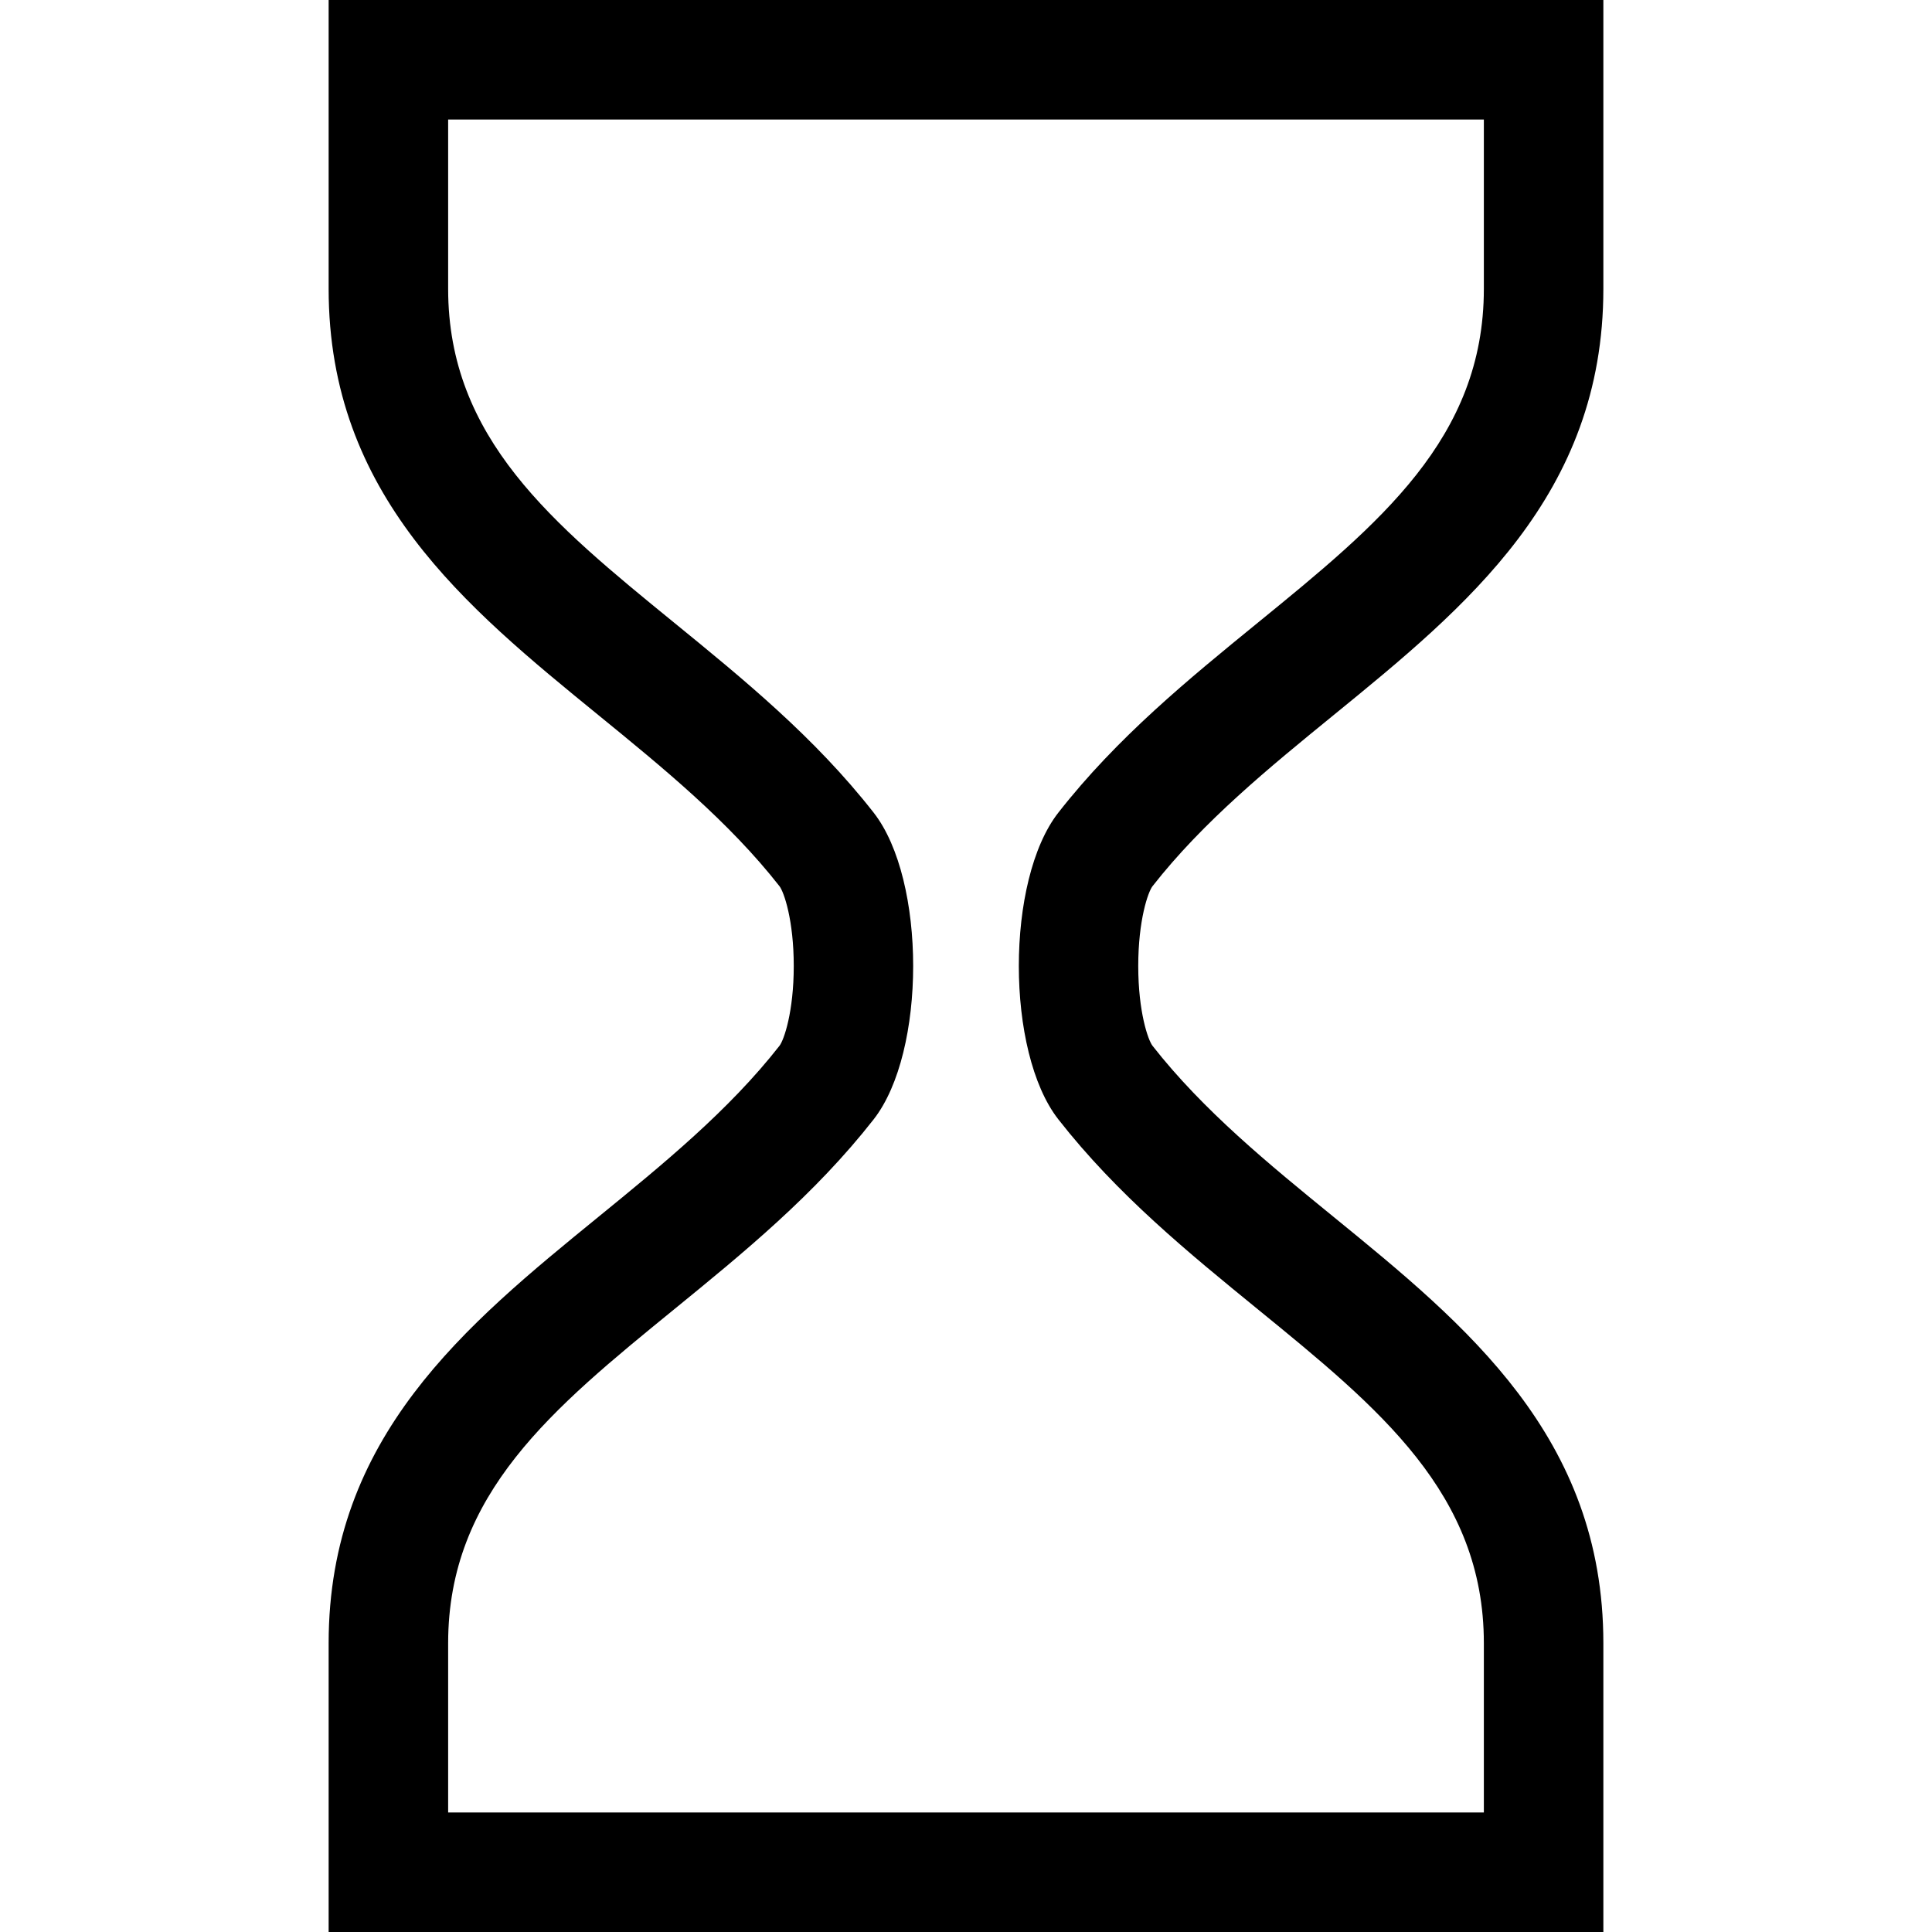
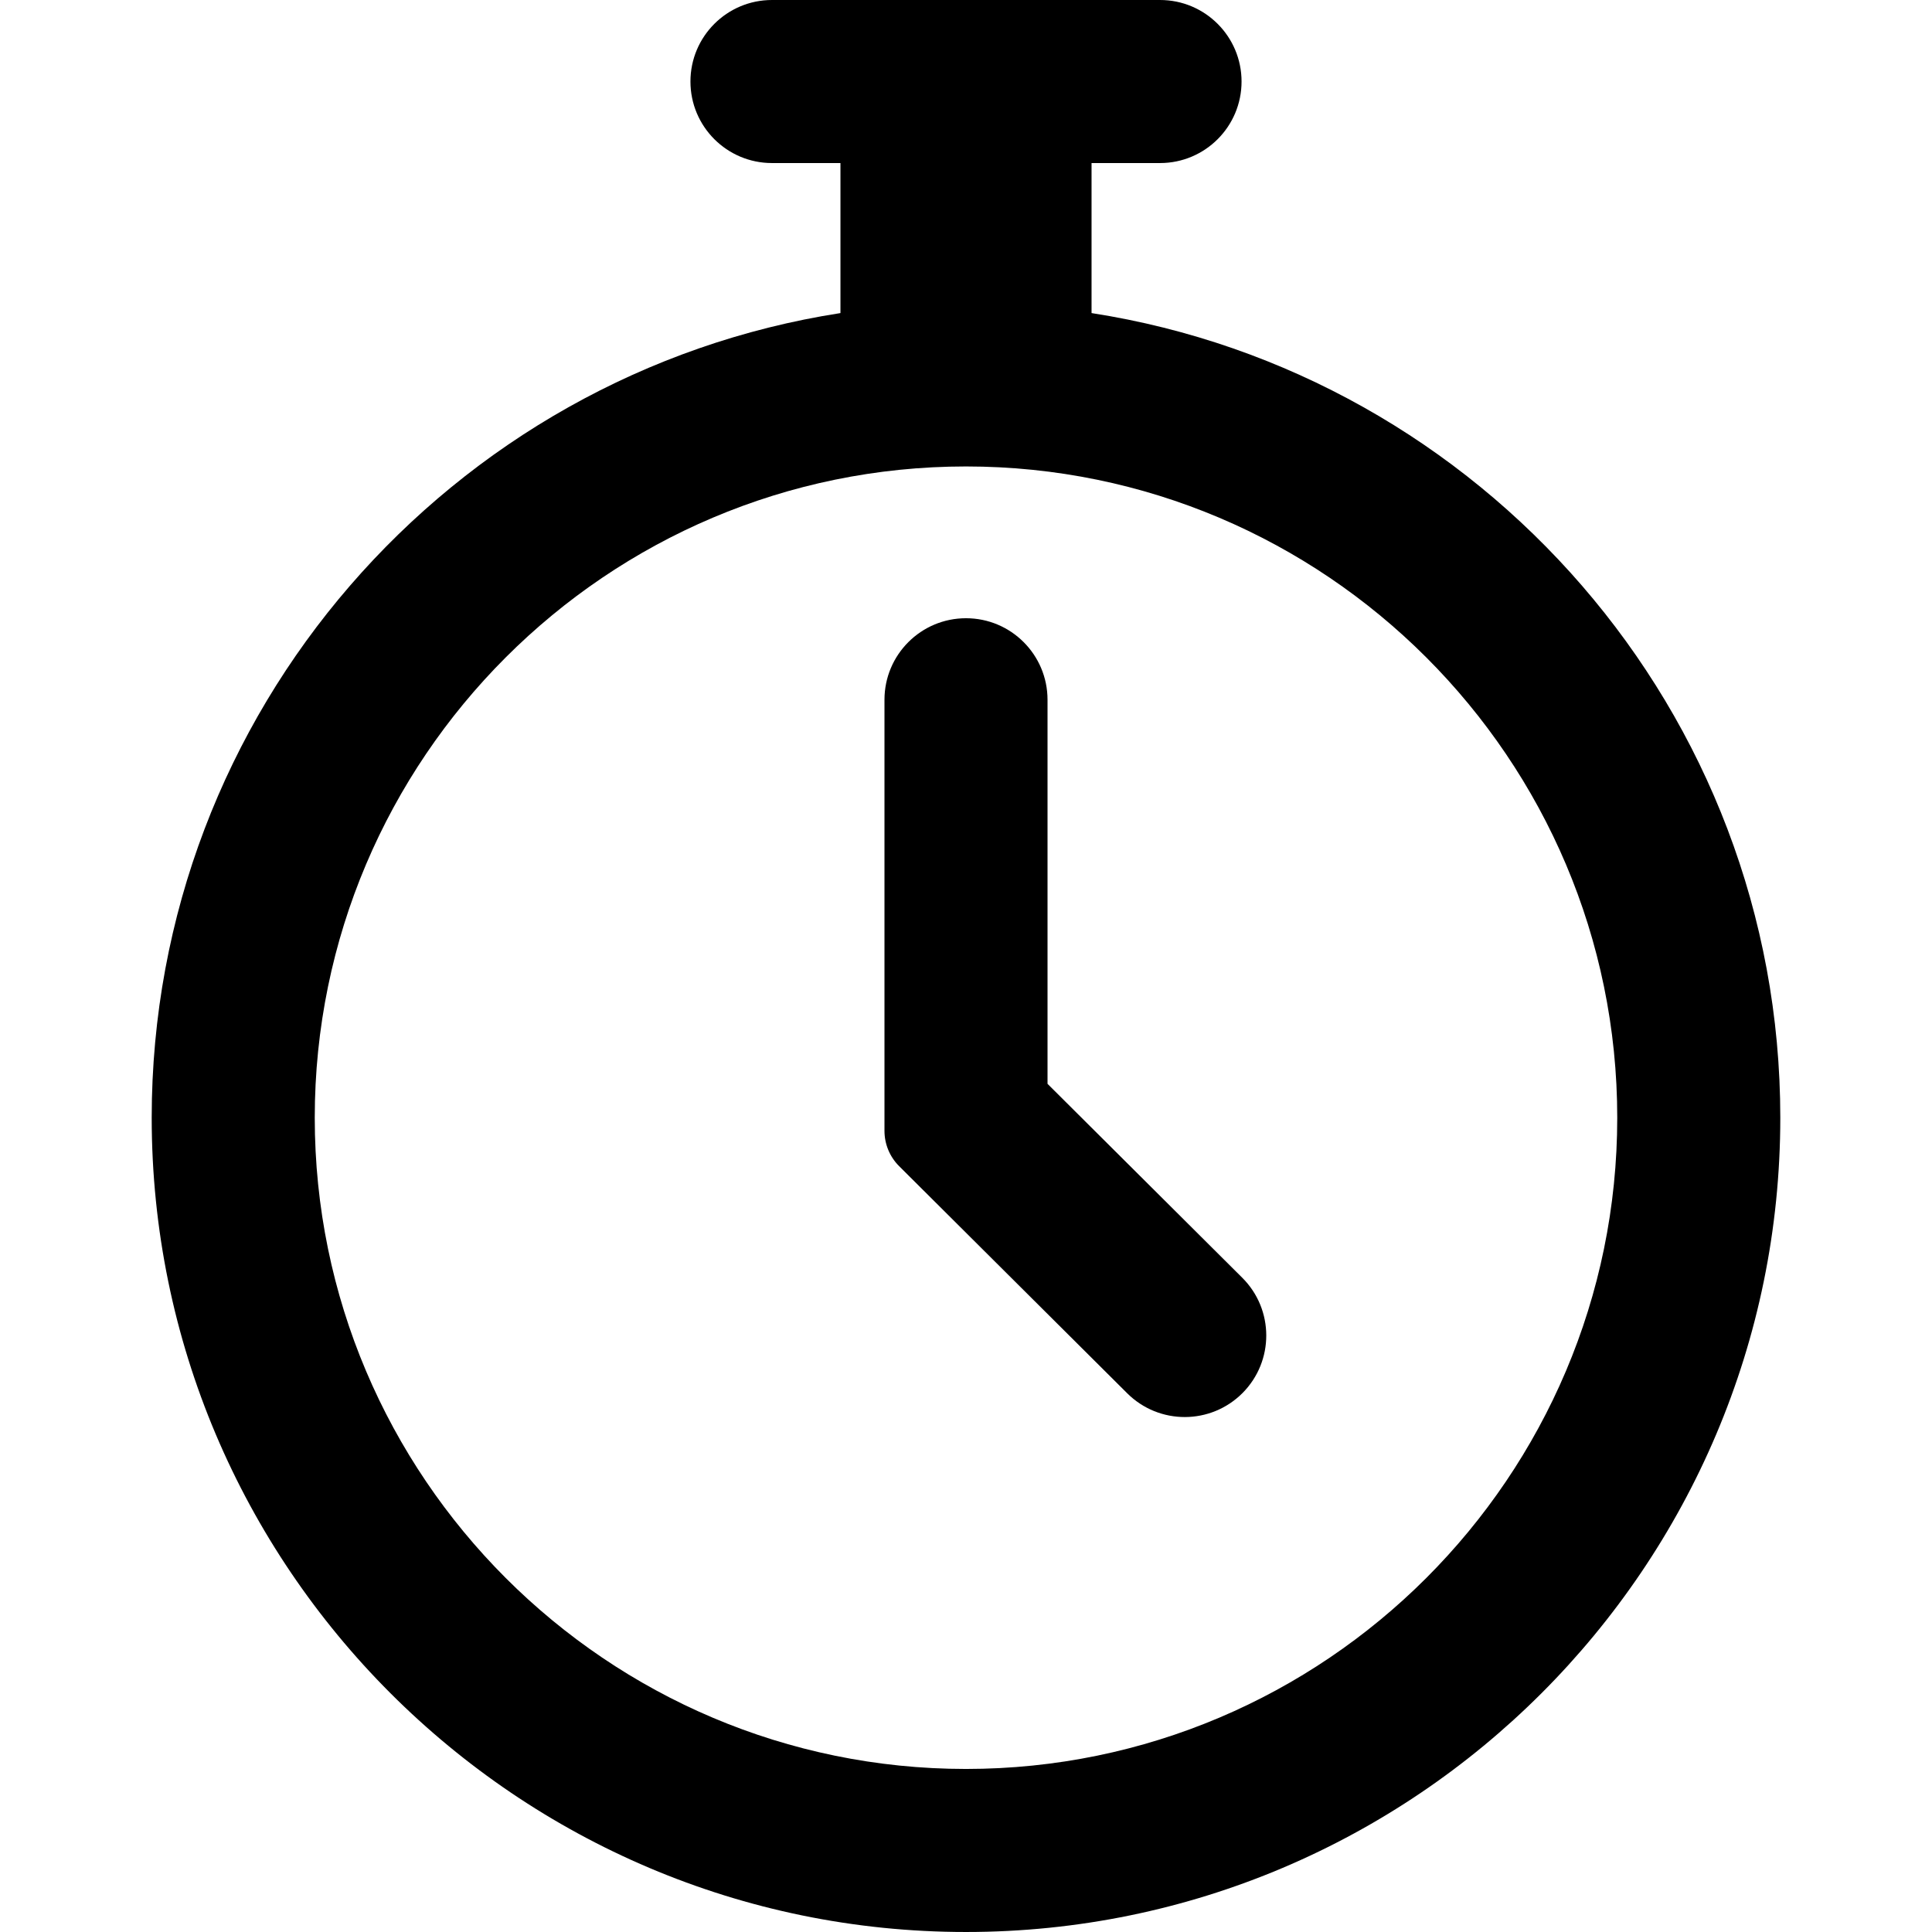
- <svg xmlns="http://www.w3.org/2000/svg" version="1.1" id="Layer_1" x="0px" y="0px" viewBox="0 0 485 485" style="enable-background:new 0 0 485 485;" xml:space="preserve">
+ <svg xmlns="http://www.w3.org/2000/svg" version="1.1" viewBox="0 0 296.228 296.228" enable-background="new 0 0 296.228 296.228">
  <g>
-     <path d="M334.757,179.537C368.062,152.38,402.5,124.299,402.5,72.5V0h-320v72.5c0,51.799,34.438,79.88,67.743,107.037   c16.084,13.115,32.717,26.677,45.442,42.942c1.12,1.459,3.576,8.527,3.576,20.021s-2.456,18.562-3.575,20.02   c-12.727,16.267-29.359,29.828-45.443,42.943C116.938,332.62,82.5,360.701,82.5,412.5V485h320v-72.5   c0-51.799-34.438-79.88-67.743-107.037c-16.084-13.115-32.717-26.677-45.442-42.942c-1.12-1.459-3.576-8.527-3.576-20.021   s2.456-18.562,3.575-20.02C302.04,206.213,318.673,192.652,334.757,179.537z M265.687,281.005   c14.794,18.91,32.749,33.55,50.112,47.708c30.425,24.809,56.701,46.234,56.701,83.786V455h-260v-42.5   c0-37.552,26.276-58.978,56.701-83.786c17.363-14.158,35.318-28.798,50.112-47.708c13.233-16.914,13.233-60.097,0-77.011   c-14.794-18.91-32.749-33.55-50.112-47.708C138.776,131.478,112.5,110.052,112.5,72.5V30h260v42.5   c0,37.552-26.276,58.978-56.701,83.786c-17.363,14.158-35.318,28.798-50.112,47.708   C252.453,220.908,252.453,264.092,265.687,281.005z" />
+     <path d="m167.364,48.003v-23.003h10.5c6.903,0 12.5-5.597 12.5-12.5s-5.596-12.5-12.5-12.5h-59.5c-6.903,0-12.5,5.597-12.5,12.5s5.597,12.5 12.5,12.5h10.5v23.003c-59.738,9.285-105.604,61.071-105.604,123.37-3.55271e-15,68.845 56.01,124.854 124.854,124.854s124.854-56.01 124.854-124.854c0-62.299-45.866-114.085-105.604-123.37zm-19.25,223.225c-55.06,0-99.854-44.795-99.854-99.854s44.795-99.854 99.854-99.854 99.854,44.795 99.854,99.854-44.794,99.854-99.854,99.854z" />
+     <path d="m160.614,166.18v-58.889c0-6.903-5.597-12.5-12.5-12.5s-12.5,5.597-12.5,12.5v66.1c0,2.033 0.81,3.982 2.25,5.416l34.969,34.822c4.893,4.872 12.806,4.854 17.678-0.037 4.871-4.892 4.854-12.807-0.037-17.678l-29.86-29.734z" />
  </g>
-   <g>
- </g>
-   <g>
- </g>
-   <g>
- </g>
-   <g>
- </g>
-   <g>
- </g>
-   <g>
- </g>
-   <g>
- </g>
-   <g>
- </g>
-   <g>
- </g>
-   <g>
- </g>
-   <g>
- </g>
-   <g>
- </g>
-   <g>
- </g>
-   <g>
- </g>
-   <g>
- </g>
</svg>
